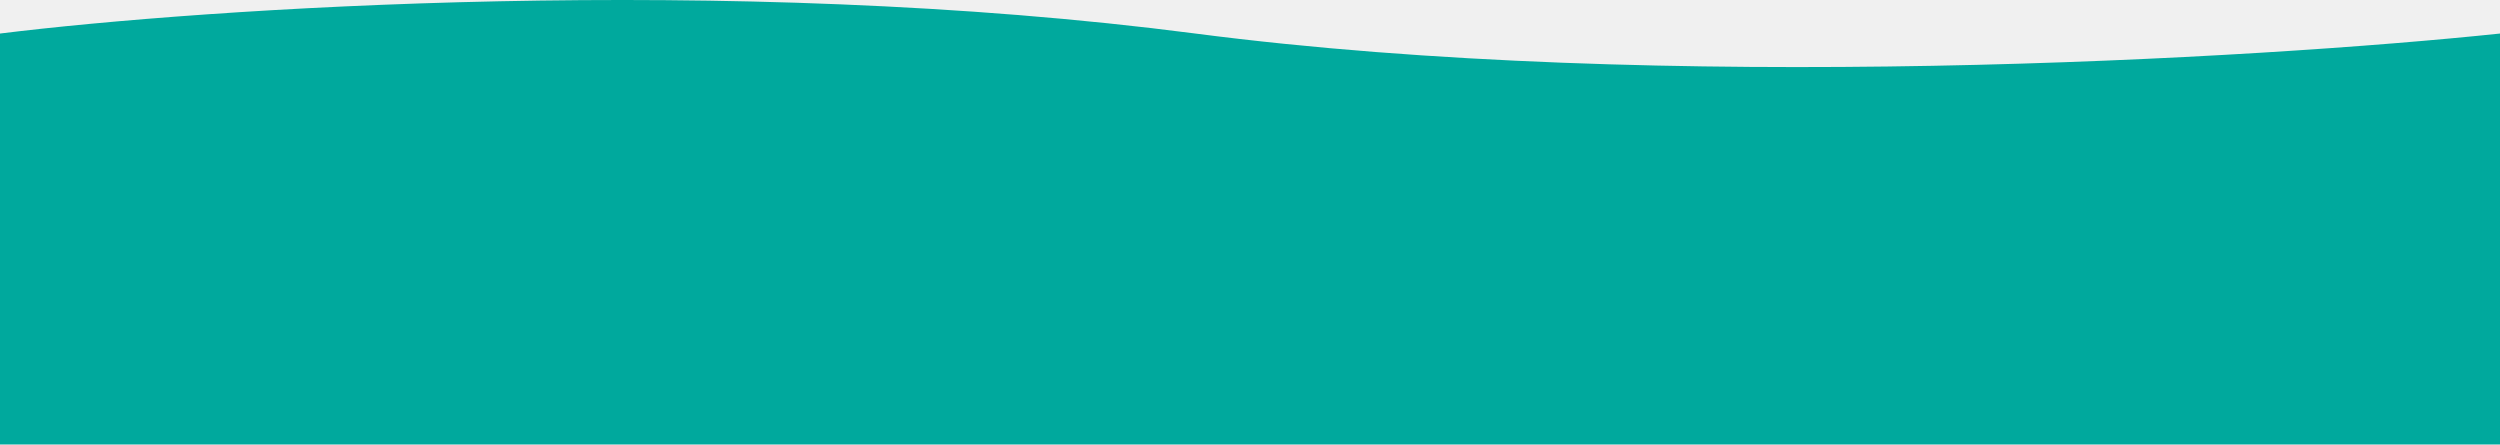
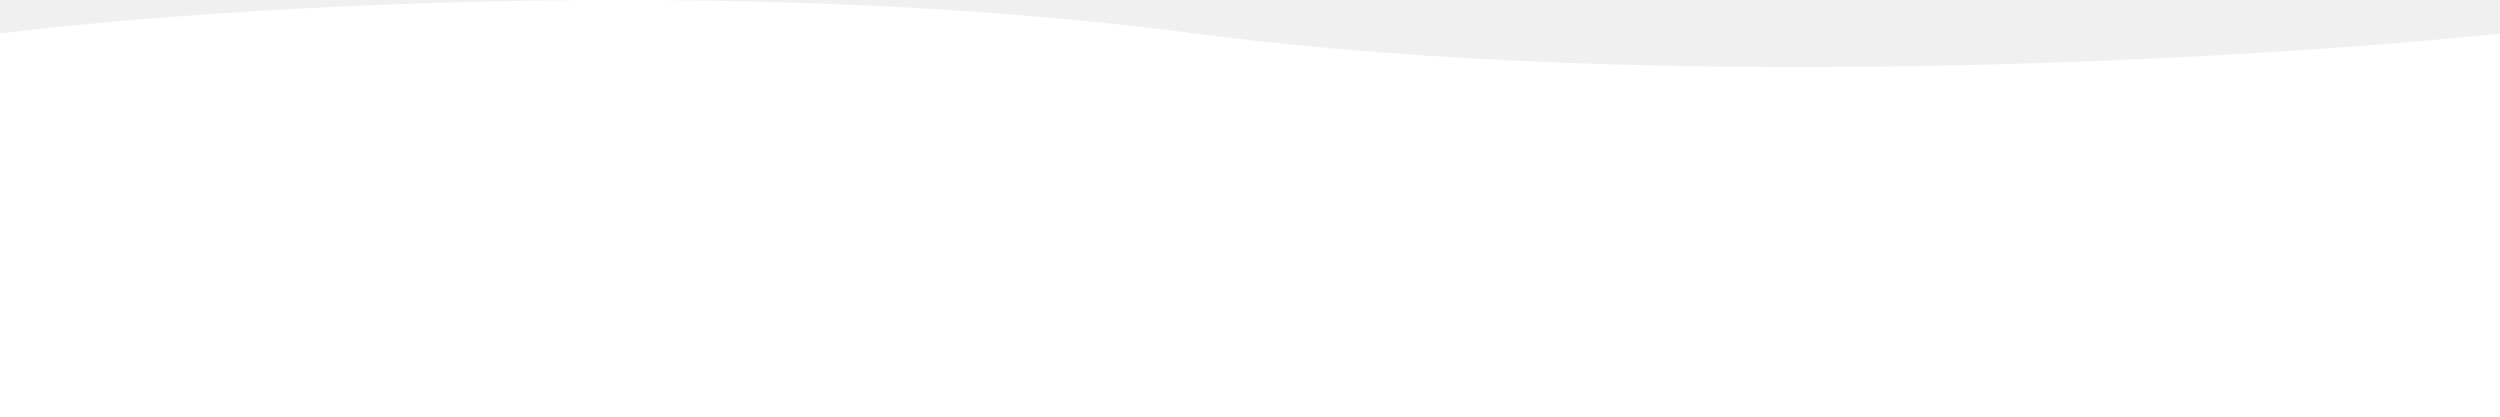
- <svg xmlns="http://www.w3.org/2000/svg" width="1440" height="256" viewBox="0 0 1440 256" fill="#00a99d" gradient="#FFFFFF">
+ <svg xmlns="http://www.w3.org/2000/svg" width="1440" height="240" viewBox="0 0 1440 240" fill="#ffffff" gradient="#FFFFFF">
  <path d="M0 19.32V256H1440V19.32C1301.46 33.898 957.217 54.309 688.576 19.32C419.935 -15.67 117.592 4.741 0 19.32Z" />
</svg>
